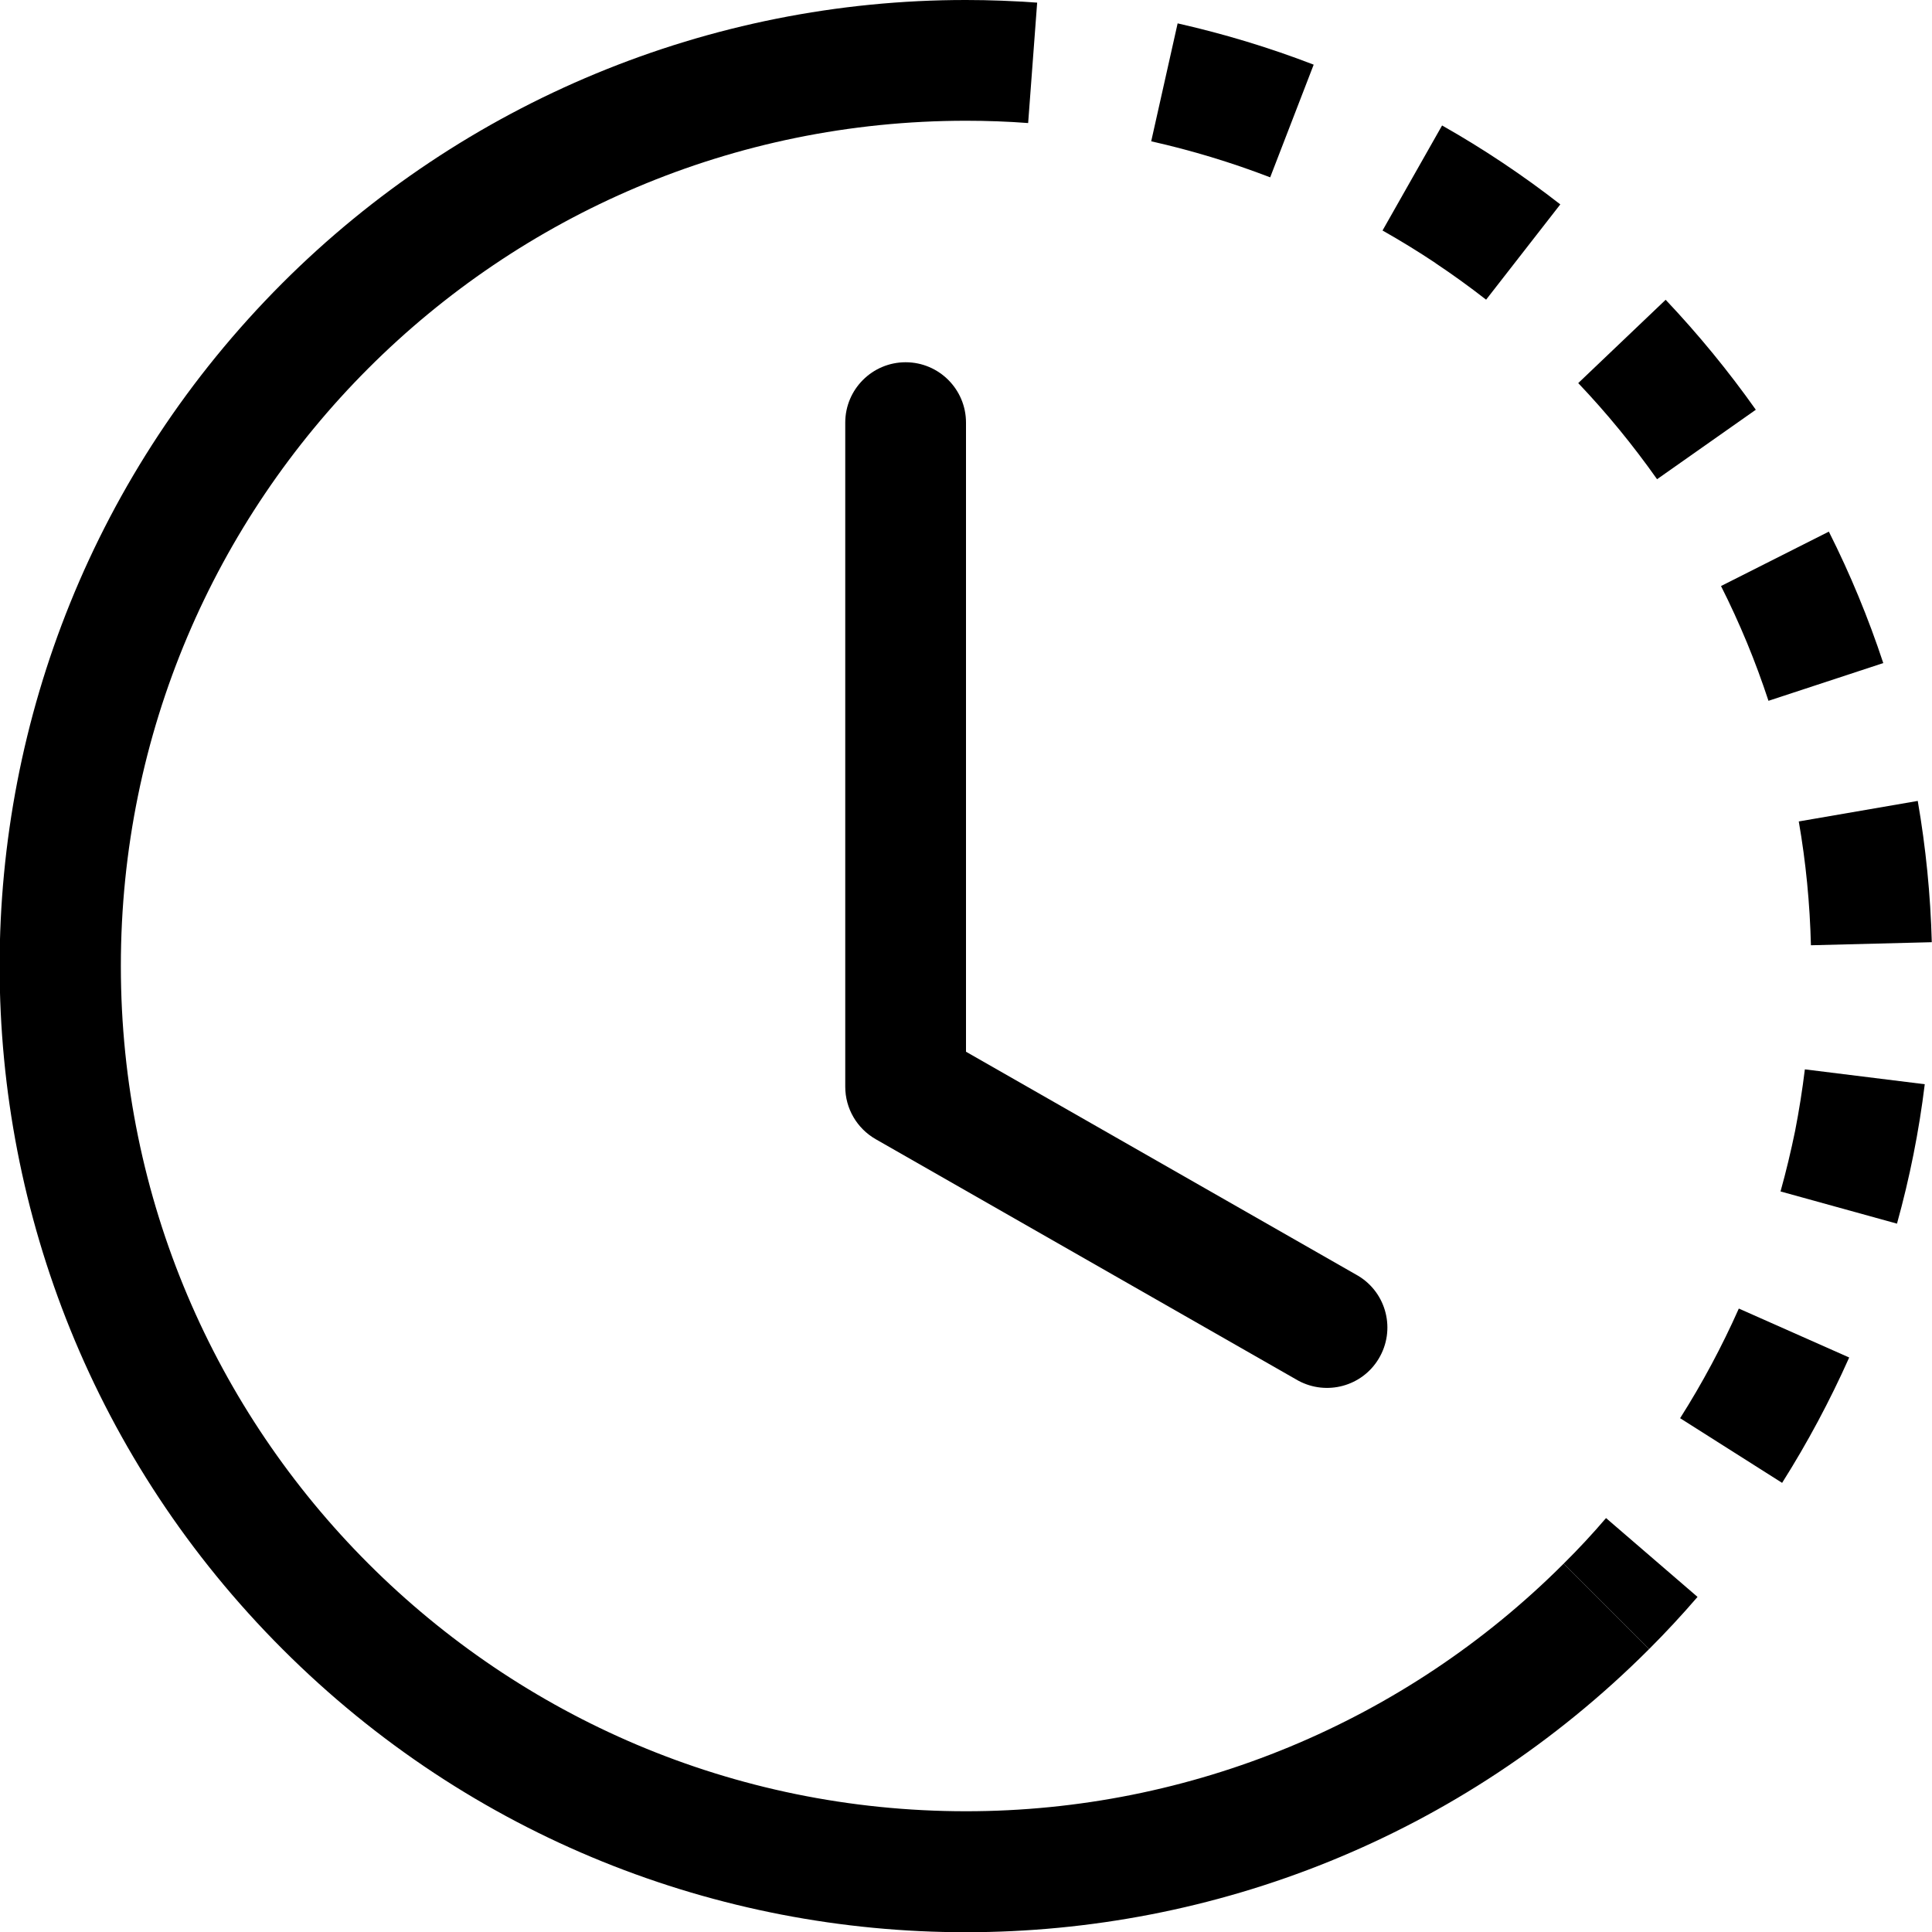
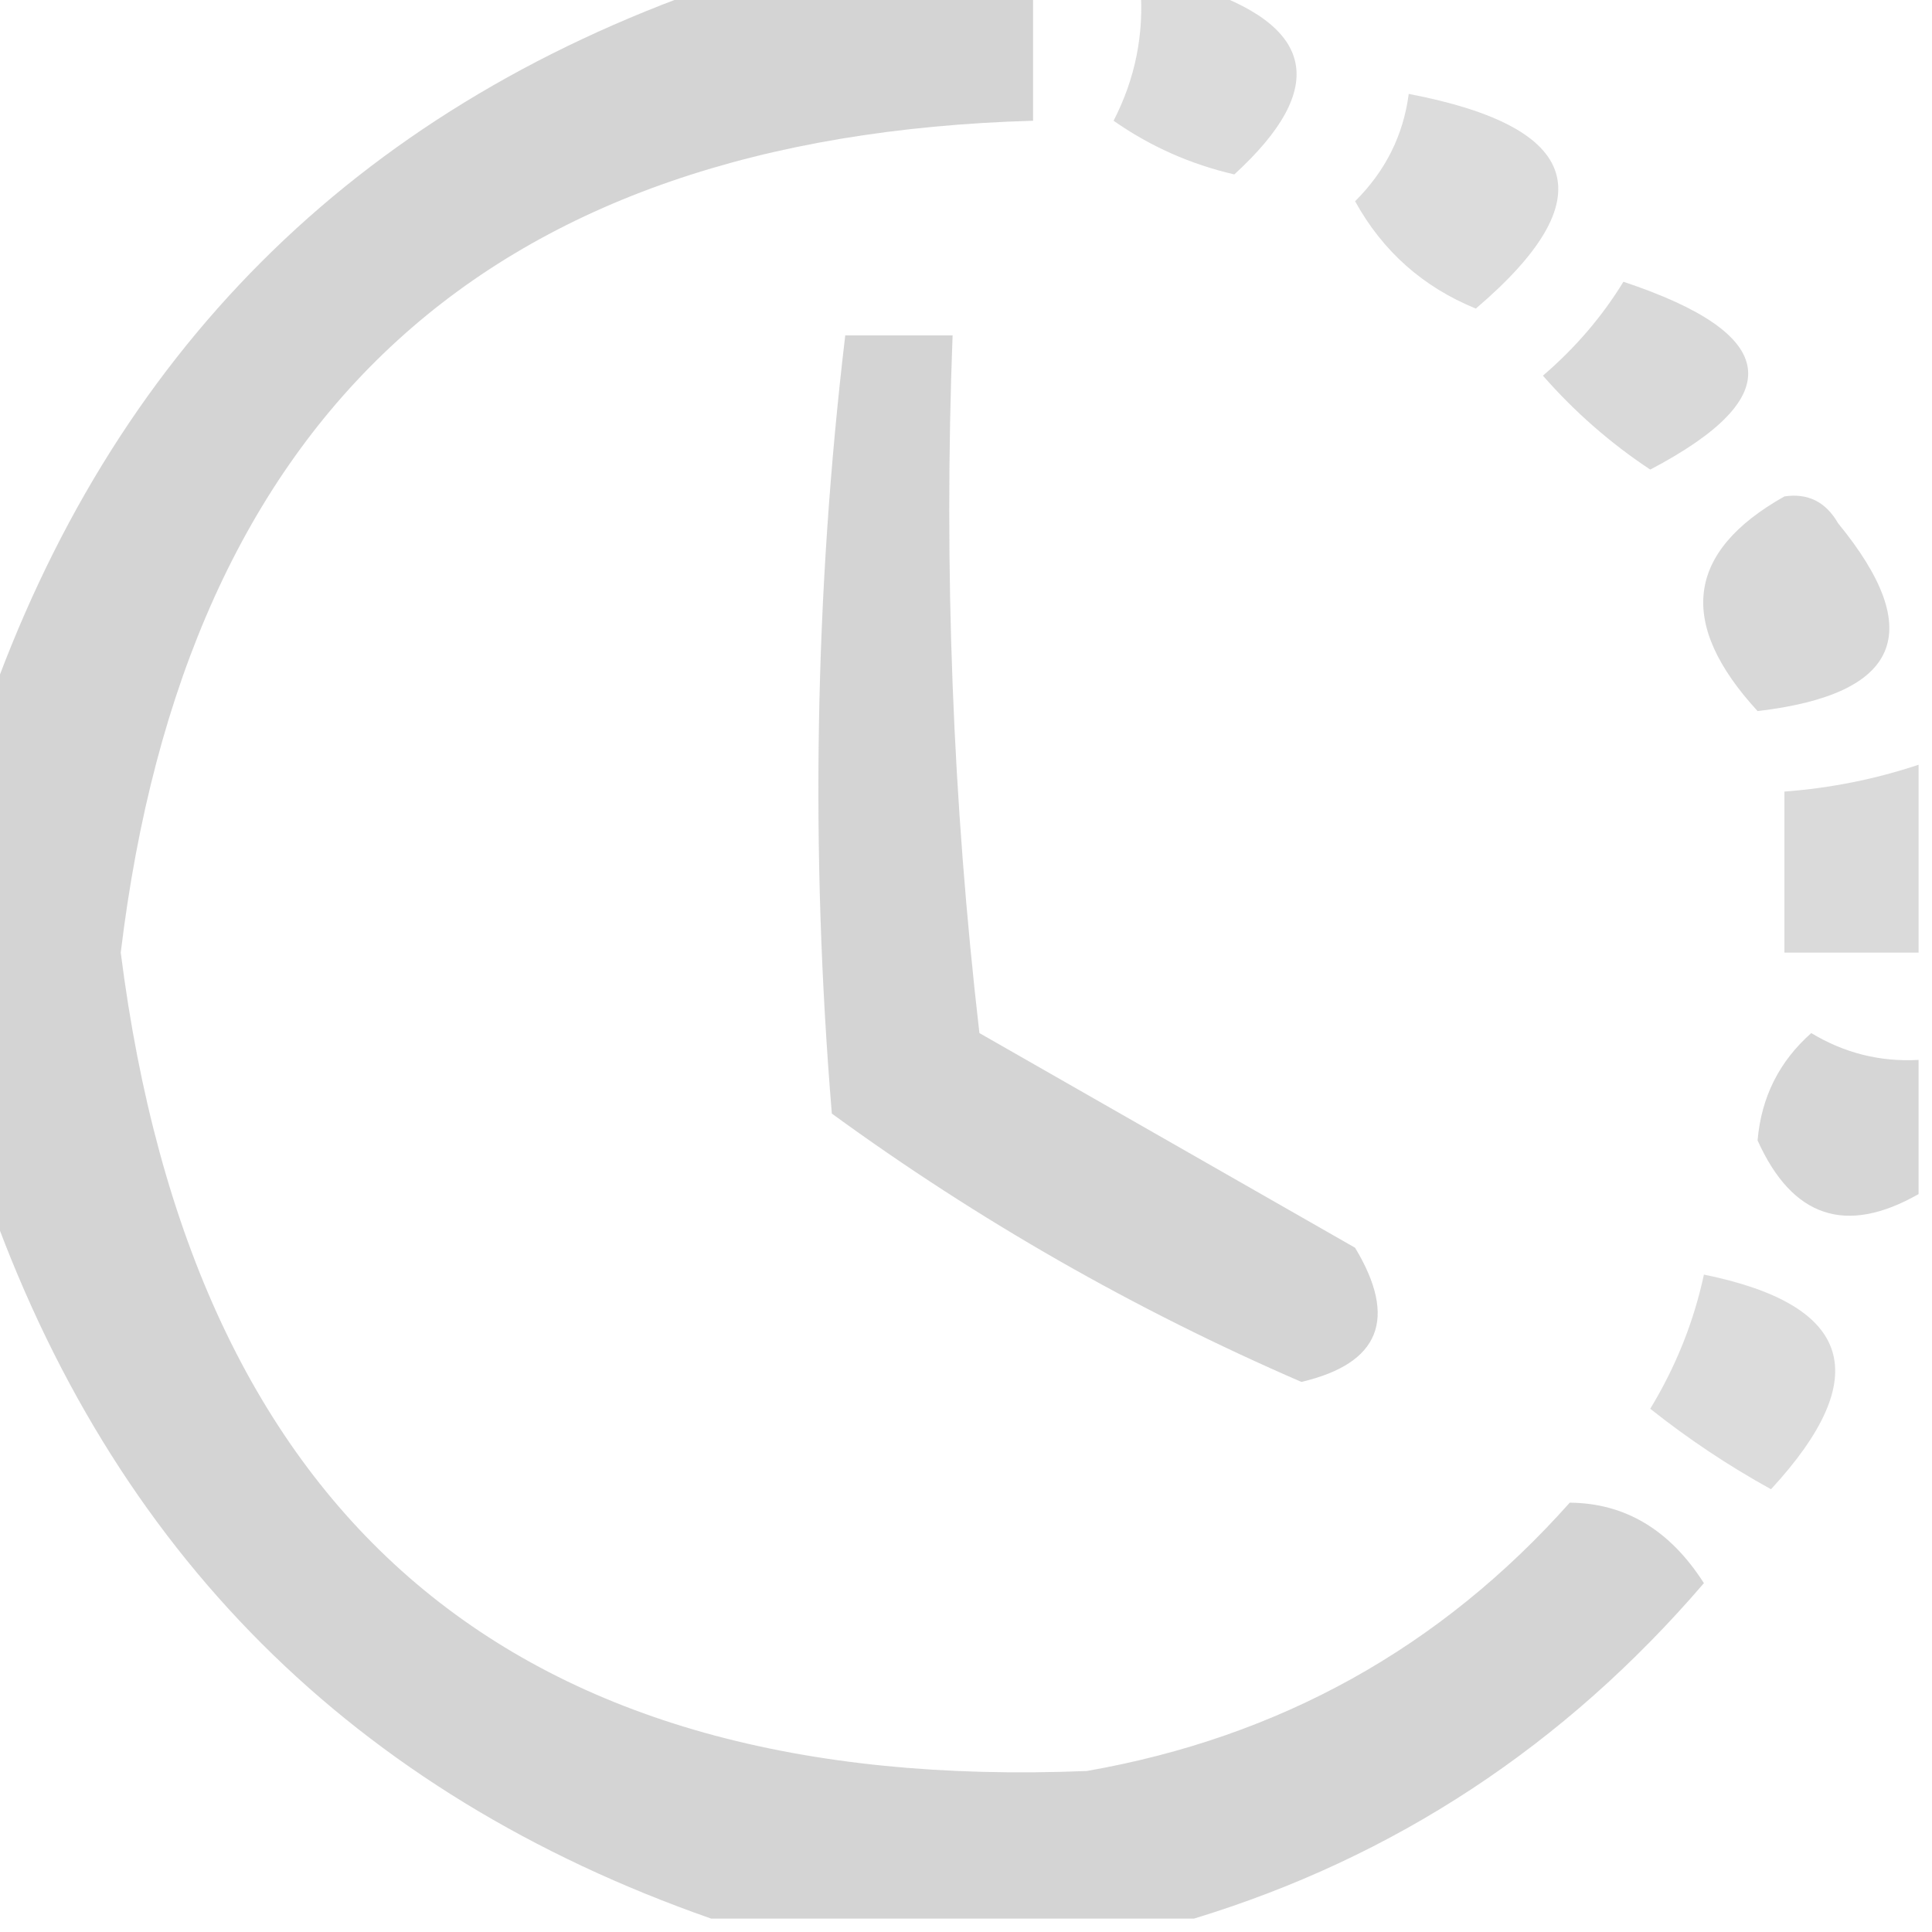
- <svg xmlns="http://www.w3.org/2000/svg" width="72px" height="72px" viewBox="0 0 72 72" version="1.1">
-   <g id="surface1">
-     <path style=" stroke:none;fill-rule:nonzero;fill:rgb(0%,0%,0%);fill-opacity:1;" d="M 38.316 4.586 C 37.547 4.527 36.773 4.5 36 4.5 L 36 0 C 36.883 0 37.77 0.035 38.652 0.098 Z M 47.336 6.609 C 45.895 6.055 44.41 5.605 42.902 5.266 L 43.887 0.871 C 45.613 1.262 47.309 1.773 48.957 2.41 Z M 53.5 9.805 C 52.855 9.375 52.199 8.973 51.523 8.59 L 53.742 4.676 C 55.281 5.547 56.754 6.531 58.148 7.617 L 55.383 11.168 C 54.77 10.691 54.145 10.238 53.5 9.809 Z M 61.754 17.859 C 60.863 16.598 59.883 15.398 58.816 14.277 L 62.074 11.172 C 63.289 12.457 64.414 13.828 65.434 15.27 Z M 65.102 23.945 C 64.805 23.23 64.484 22.527 64.137 21.84 L 68.156 19.812 C 68.953 21.395 69.629 23.031 70.184 24.711 L 65.906 26.117 C 65.664 25.383 65.398 24.66 65.102 23.945 Z M 67.488 35.227 C 67.449 33.68 67.301 32.137 67.035 30.613 L 71.469 29.848 C 71.77 31.586 71.945 33.348 71.992 35.113 L 67.492 35.227 Z M 66.898 42.148 C 67.047 41.383 67.168 40.621 67.262 39.852 L 71.73 40.406 C 71.516 42.16 71.168 43.898 70.695 45.602 L 66.355 44.402 C 66.562 43.66 66.742 42.906 66.898 42.148 Z M 62.613 52.852 C 63.441 51.547 64.172 50.18 64.801 48.766 L 68.914 50.59 C 68.191 52.211 67.359 53.766 66.414 55.262 Z M 58.273 58.273 C 58.824 57.727 59.352 57.16 59.852 56.574 L 63.262 59.512 C 62.684 60.184 62.082 60.832 61.457 61.457 Z M 58.273 58.273 " />
-     <path style=" stroke:none;fill-rule:nonzero;fill:rgb(0%,0%,0%);fill-opacity:1;" d="M 36 4.5 C 18.602 4.5 4.5 18.605 4.504 36.004 C 4.504 53.398 18.609 67.5 36.004 67.5 C 44.359 67.5 52.367 64.18 58.273 58.273 L 61.457 61.457 C 47.398 75.52 24.602 75.527 10.539 61.469 C -3.527 47.414 -3.531 24.617 10.523 10.551 C 17.281 3.793 26.445 -0.004 36 0 Z M 36 4.5 " />
-     <path style=" stroke:none;fill-rule:nonzero;fill:rgb(0%,0%,0%);fill-opacity:1;" d="M 33.75 13.5 C 34.992 13.5 36 14.508 36 15.75 L 36 39.195 L 50.617 47.547 C 51.68 48.188 52.023 49.57 51.379 50.637 C 50.762 51.664 49.441 52.023 48.383 51.453 L 32.633 42.453 C 31.934 42.051 31.5 41.309 31.5 40.5 L 31.5 15.75 C 31.5 14.508 32.508 13.5 33.75 13.5 Z M 33.75 13.5 " />
+ <svg xmlns="http://www.w3.org/2000/svg" version="1.1" width="72px" height="72px" style="shape-rendering:geometricPrecision; text-rendering:geometricPrecision; image-rendering:optimizeQuality; fill-rule:evenodd; clip-rule:evenodd">
+   <g>
+     <path style="opacity:0.85" fill="#cdcdcd" d="M 26.5,-0.5 C 30.5,-0.5 34.5,-0.5 38.5,-0.5C 38.5,1.167 38.5,2.833 38.5,4.5C 18.256,5.077 6.923,15.411 4.5,35.5C 7.19,56.692 19.19,66.858 40.5,66C 47.684,64.743 53.684,61.409 58.5,56C 60.568,56.017 62.234,57.017 63.5,59C 58.301,65.057 51.968,69.223 44.5,71.5C 38.5,71.5 32.5,71.5 26.5,71.5C 13.167,66.833 4.167,57.833 -0.5,44.5C -0.5,38.5 -0.5,32.5 -0.5,26.5C 4.167,13.167 13.167,4.167 26.5,-0.5 Z" />
+   </g>
+   <g>
+     <path style="opacity:0.719" fill="#cdcdcd" d="M 42.5,-0.5 C 43.167,-0.5 43.833,-0.5 44.5,-0.5C 49.031,0.932 49.531,3.265 46,6.5C 44.365,6.122 42.865,5.456 41.5,4.5C 42.309,2.929 42.643,1.262 42.5,-0.5 Z" />
+   </g>
+   <g>
+     <path style="opacity:0.708" fill="#cdcdcd" d="M 52.5,3.5 C 58.973,4.738 59.807,7.405 55,11.5C 53.028,10.695 51.528,9.361 50.5,7.5C 51.63,6.378 52.297,5.044 52.5,3.5 Z" />
+   </g>
+   <g>
+     <path style="opacity:0.736" fill="#cccccc" d="M 60.5,10.5 C 66.346,12.446 66.68,14.779 61.5,17.5C 60.019,16.52 58.685,15.353 57.5,14C 58.71,12.961 59.71,11.794 60.5,10.5 Z" />
+   </g>
+   <g>
+     <path style="opacity:0.854" fill="#cdcdcd" d="M 31.5,12.5 C 32.833,12.5 34.167,12.5 35.5,12.5C 35.169,21.192 35.502,29.859 36.5,38.5C 41.167,41.167 45.833,43.833 50.5,46.5C 52.094,49.145 51.427,50.812 48.5,51.5C 42.297,48.815 36.464,45.482 31,41.5C 30.194,31.756 30.361,22.089 31.5,12.5 Z" />
+   </g>
+   <g>
+     <path style="opacity:0.743" fill="#cbcbcb" d="M 66.5,18.5 C 67.376,18.369 68.043,18.703 68.5,19.5C 71.815,23.544 70.815,25.877 65.5,26.5C 62.498,23.231 62.832,20.564 66.5,18.5 Z" />
+   </g>
+   <g>
+     <path style="opacity:0.72" fill="#cccccc" d="M 71.5,28.5 C 71.5,30.833 71.5,33.167 71.5,35.5C 69.833,35.5 68.167,35.5 66.5,35.5C 66.5,33.5 66.5,31.5 66.5,29.5C 68.216,29.371 69.883,29.038 71.5,28.5 Z" />
+   </g>
+   <g>
+     <path style="opacity:0.773" fill="#cacaca" d="M 71.5,39.5 C 71.5,41.167 71.5,42.833 71.5,44.5C 68.793,46.042 66.793,45.375 65.5,42.5C 65.637,40.893 66.304,39.559 67.5,38.5C 68.736,39.246 70.07,39.579 71.5,39.5 Z" />
+   </g>
+   <g>
+     <path style="opacity:0.708" fill="#cecece" d="M 63.5,47.5 C 69.043,48.63 69.876,51.297 66,55.5C 64.414,54.624 62.914,53.624 61.5,52.5C 62.456,50.925 63.123,49.258 63.5,47.5 Z" />
  </g>
</svg>
